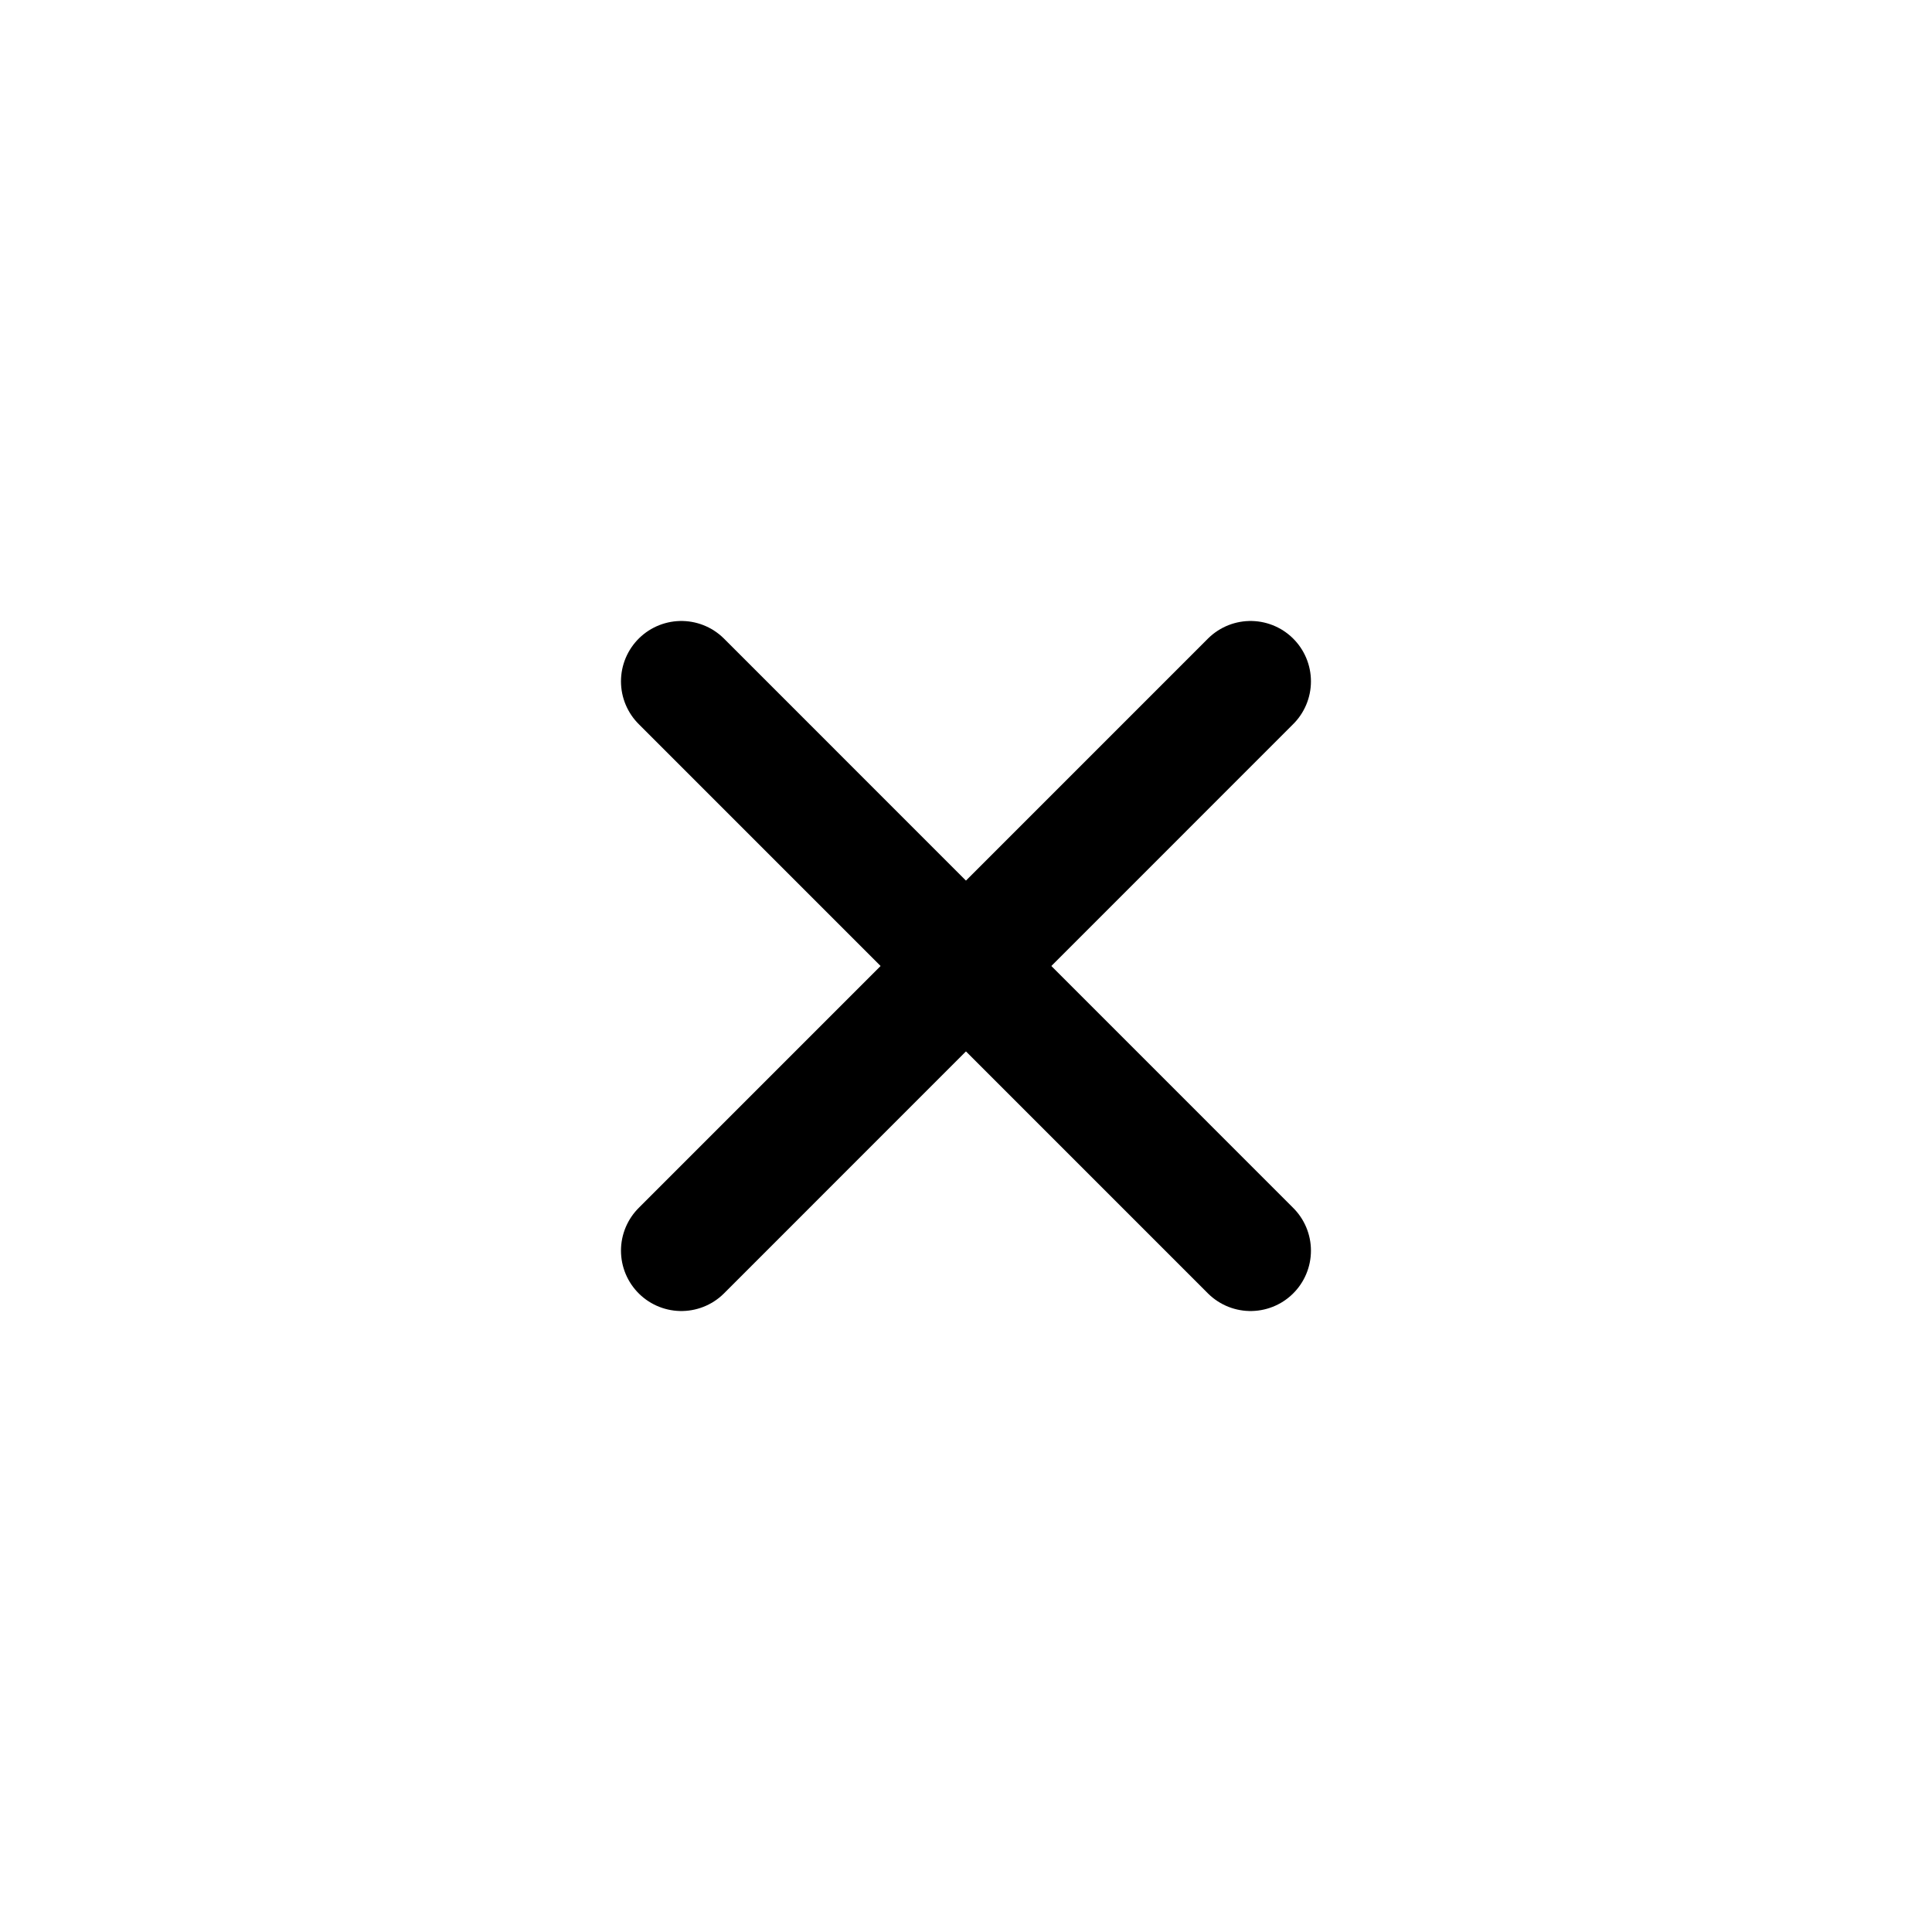
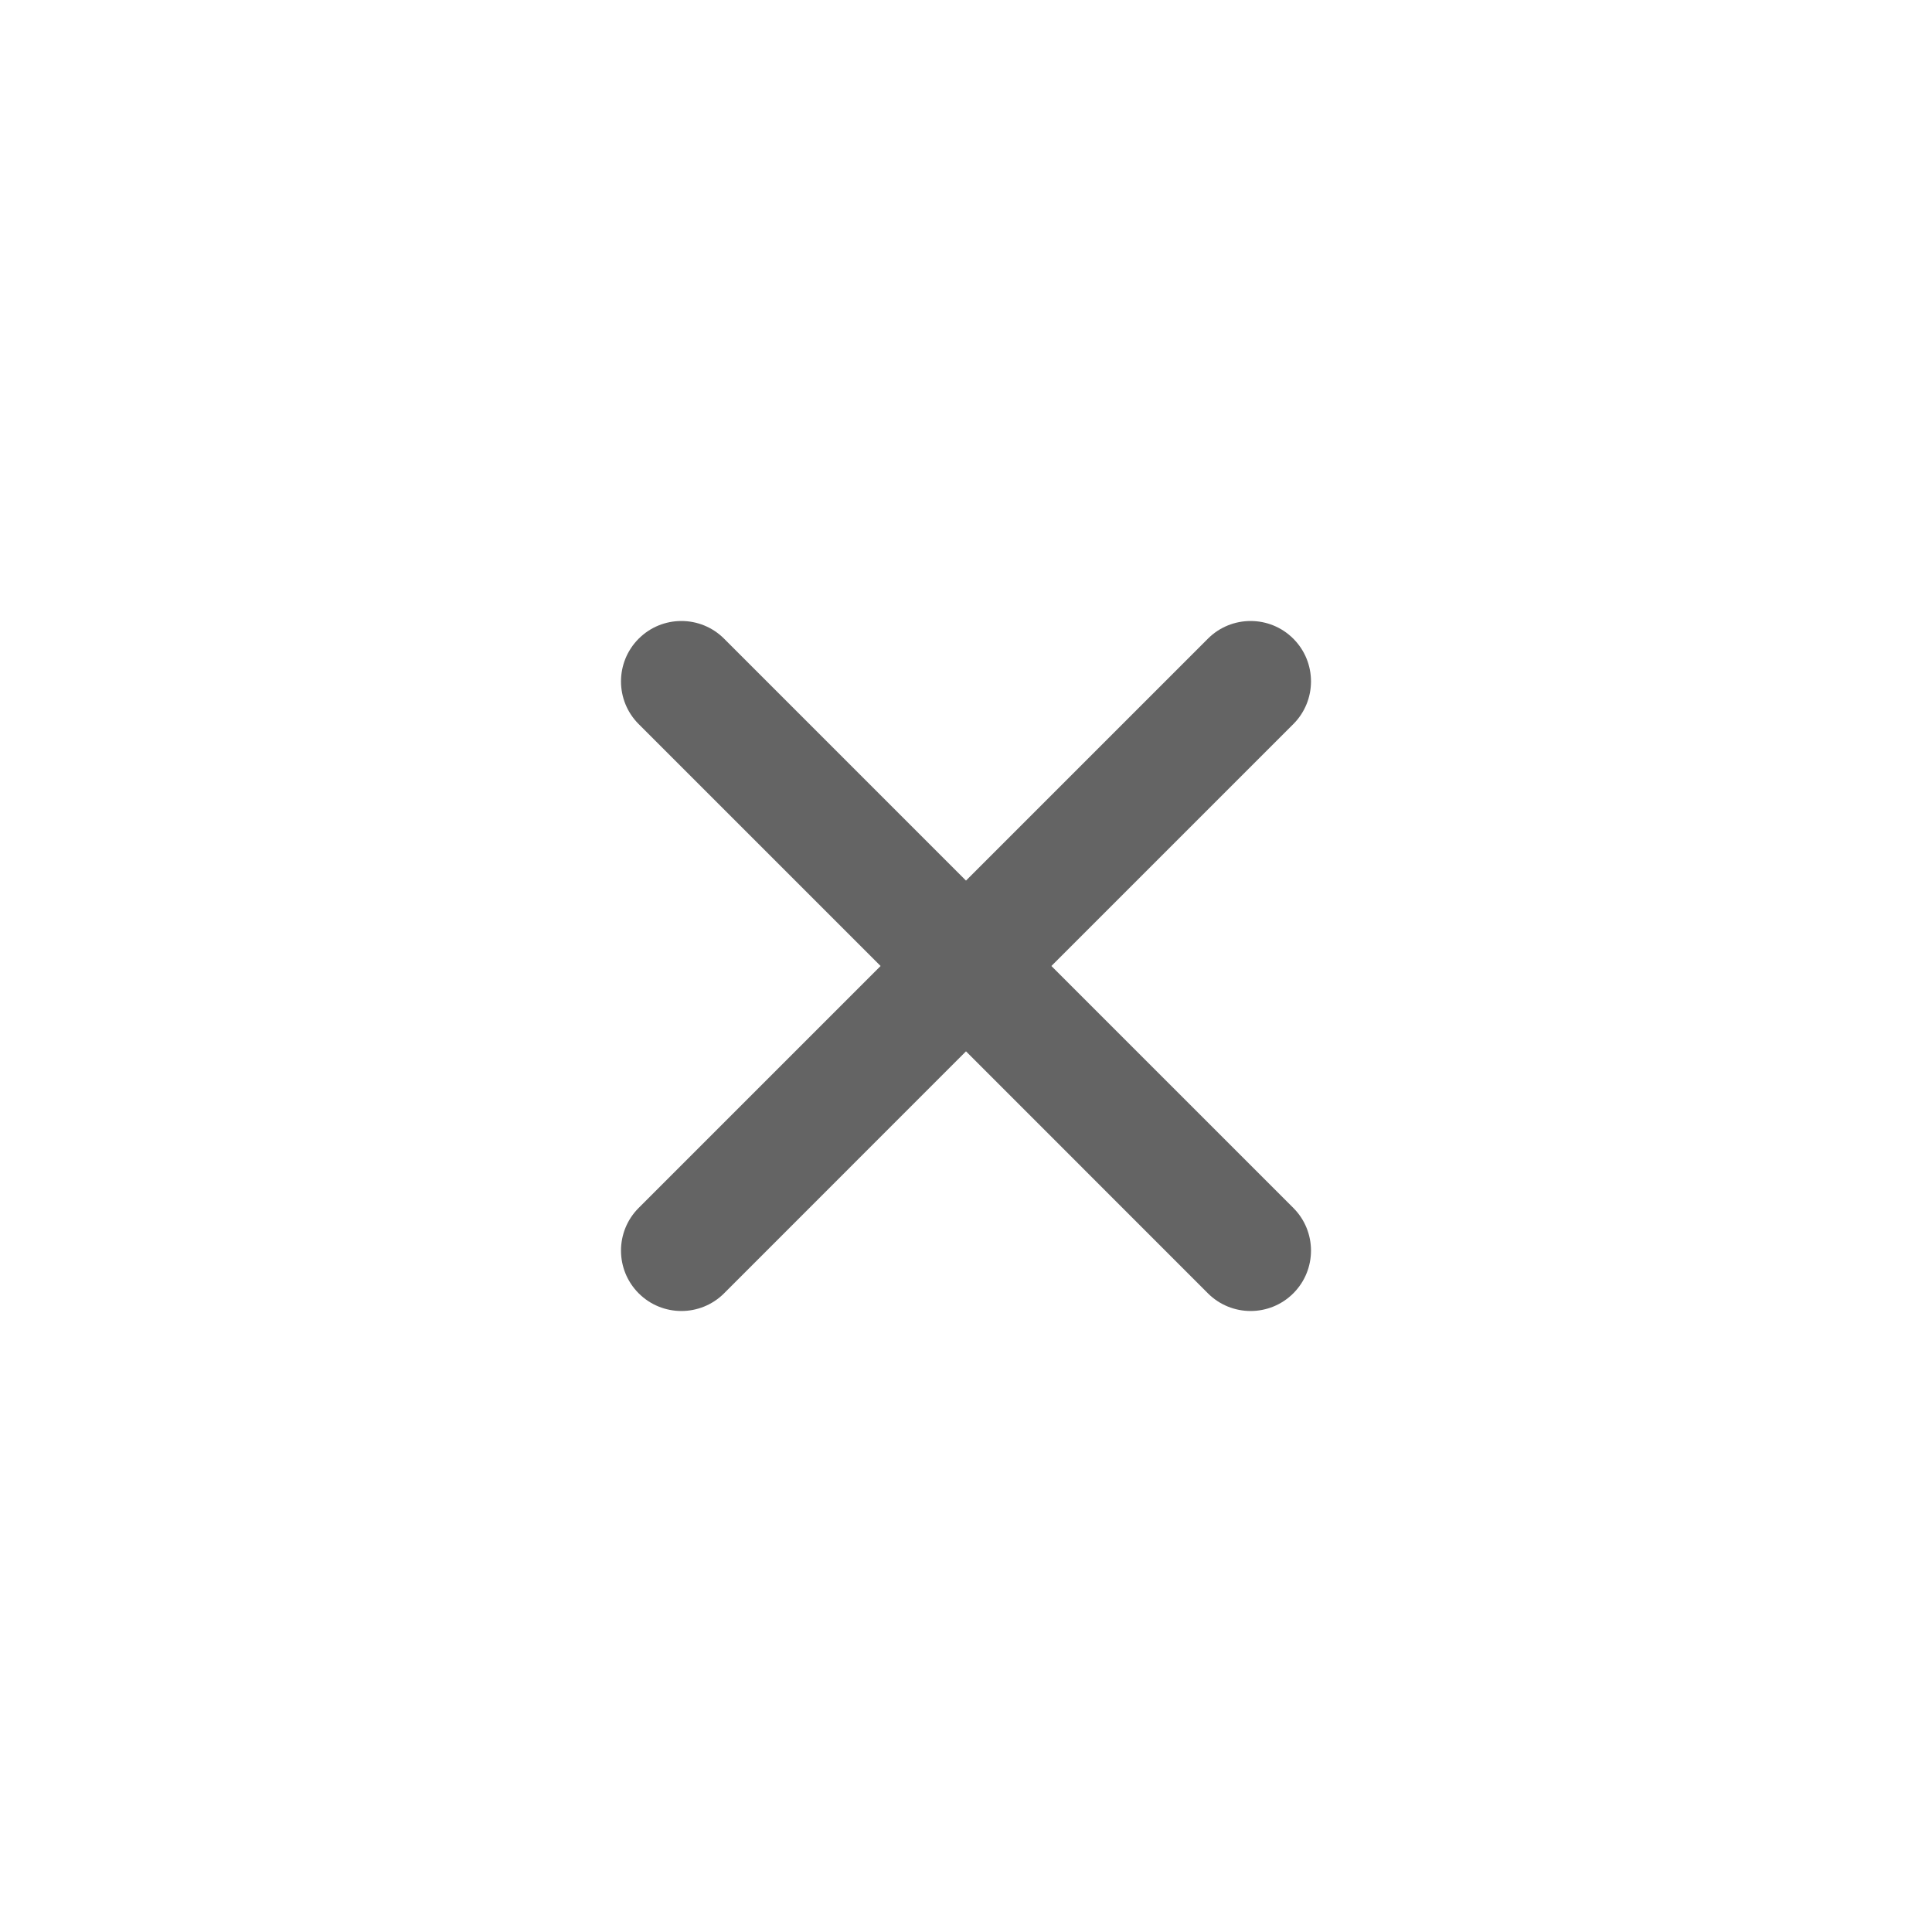
<svg xmlns="http://www.w3.org/2000/svg" width="24" height="24" viewBox="0 0 24 24" fill="none">
-   <path d="M8.464 15.536L15.535 8.464" stroke="black" stroke-width="1.5" stroke-linecap="round" />
-   <path d="M8.464 8.464L15.535 15.536" stroke="black" stroke-width="1.5" stroke-linecap="round" />
+   <path d="M16.066 8.995C16.359 8.702 16.359 8.227 16.066 7.934C15.773 7.641 15.298 7.641 15.005 7.934L12 10.939L8.995 7.934C8.702 7.641 8.227 7.641 7.934 7.934C7.641 8.227 7.641 8.702 7.934 8.995L10.939 12L7.934 15.005C7.641 15.298 7.641 15.773 7.934 16.066C8.227 16.359 8.702 16.359 8.995 16.066L12 13.06L15.005 16.066C15.298 16.359 15.773 16.359 16.066 16.066C16.359 15.773 16.359 15.298 16.066 15.005L13.061 12L16.066 8.995Z" fill="#646464" />
</svg>
